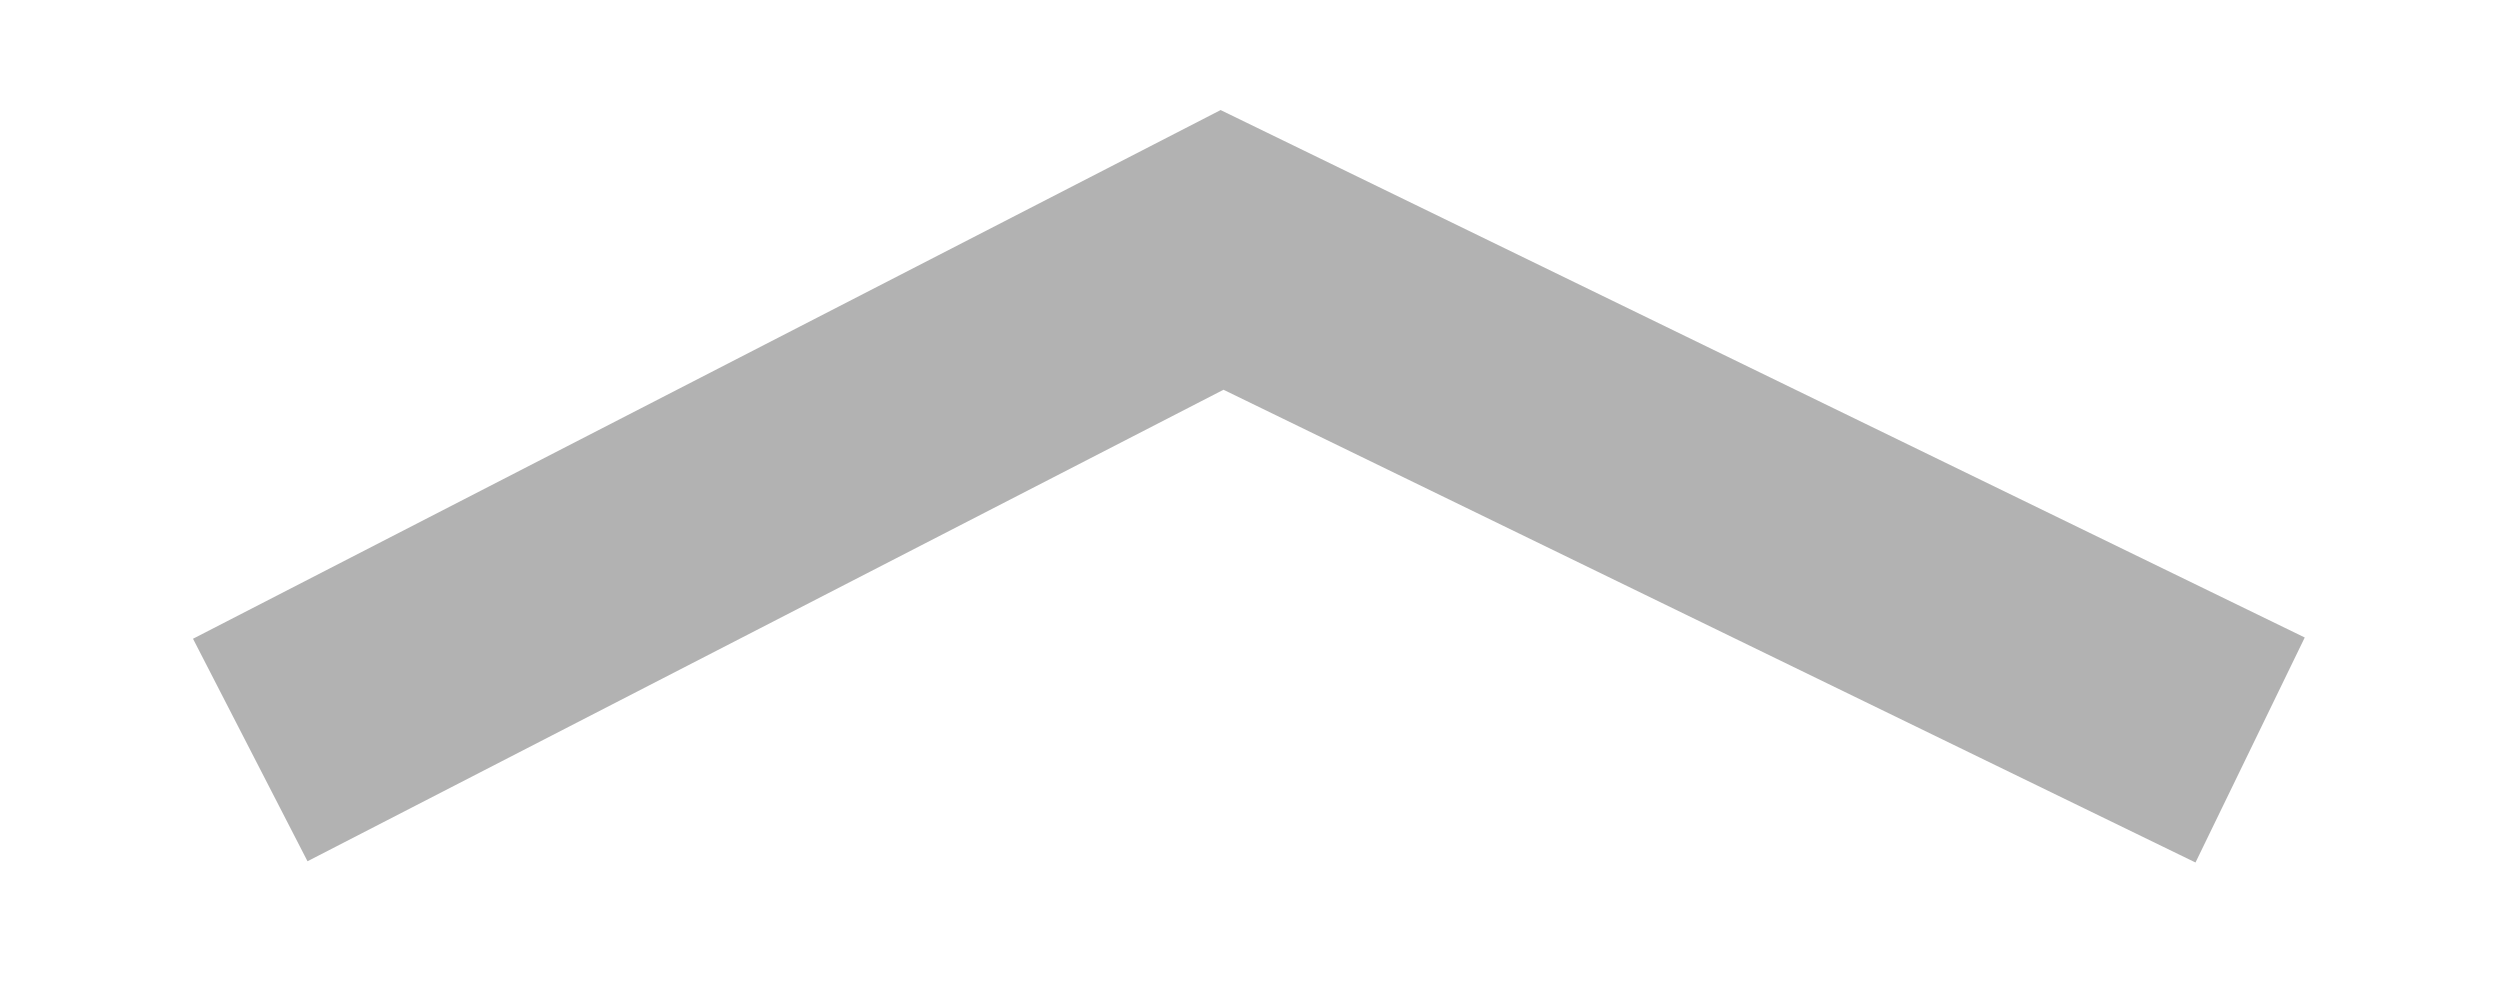
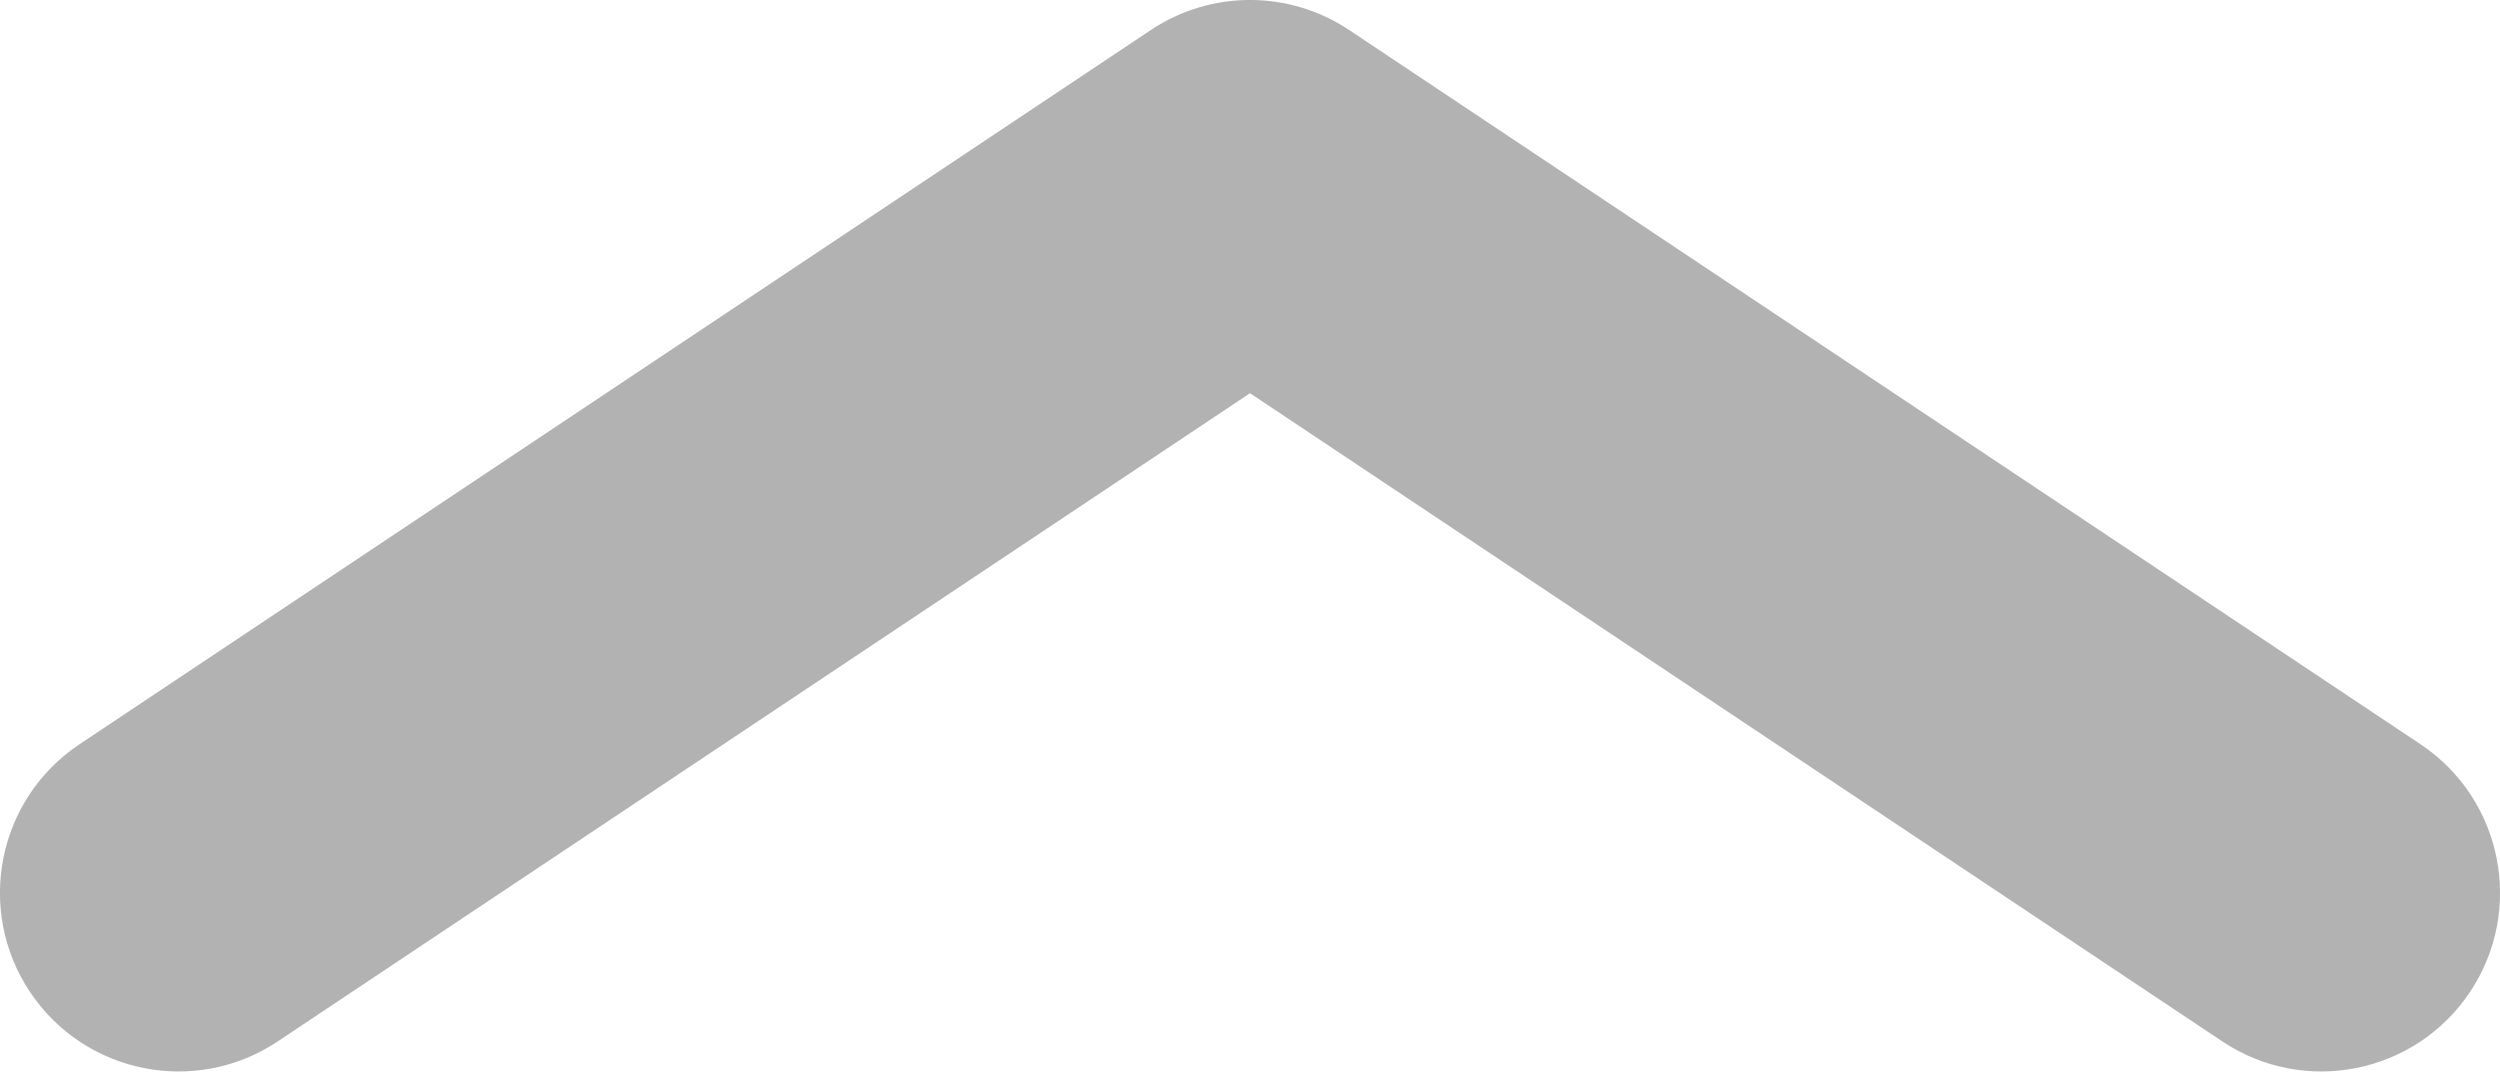
- <svg xmlns="http://www.w3.org/2000/svg" width="10" height="4" fill="none">
-   <path fill-rule="evenodd" clip-rule="evenodd" d="m4.882.44 4.337 2.11-.437.9-3.888-1.891L1.23 3.445l-.458-.89L4.881.441Z" fill="#B2B2B2" />
+ <svg xmlns="http://www.w3.org/2000/svg" width="14" height="6" fill="none">
+   <path fill-rule="evenodd" clip-rule="evenodd" d="M6.445.168a1 1 0 0 1 1.11 0l6 4a1 1 0 0 1-1.11 1.664L7 2.202l-5.445 3.63a1 1 0 0 1-1.11-1.664l6-4Z" fill="#B2B2B2" />
</svg>
